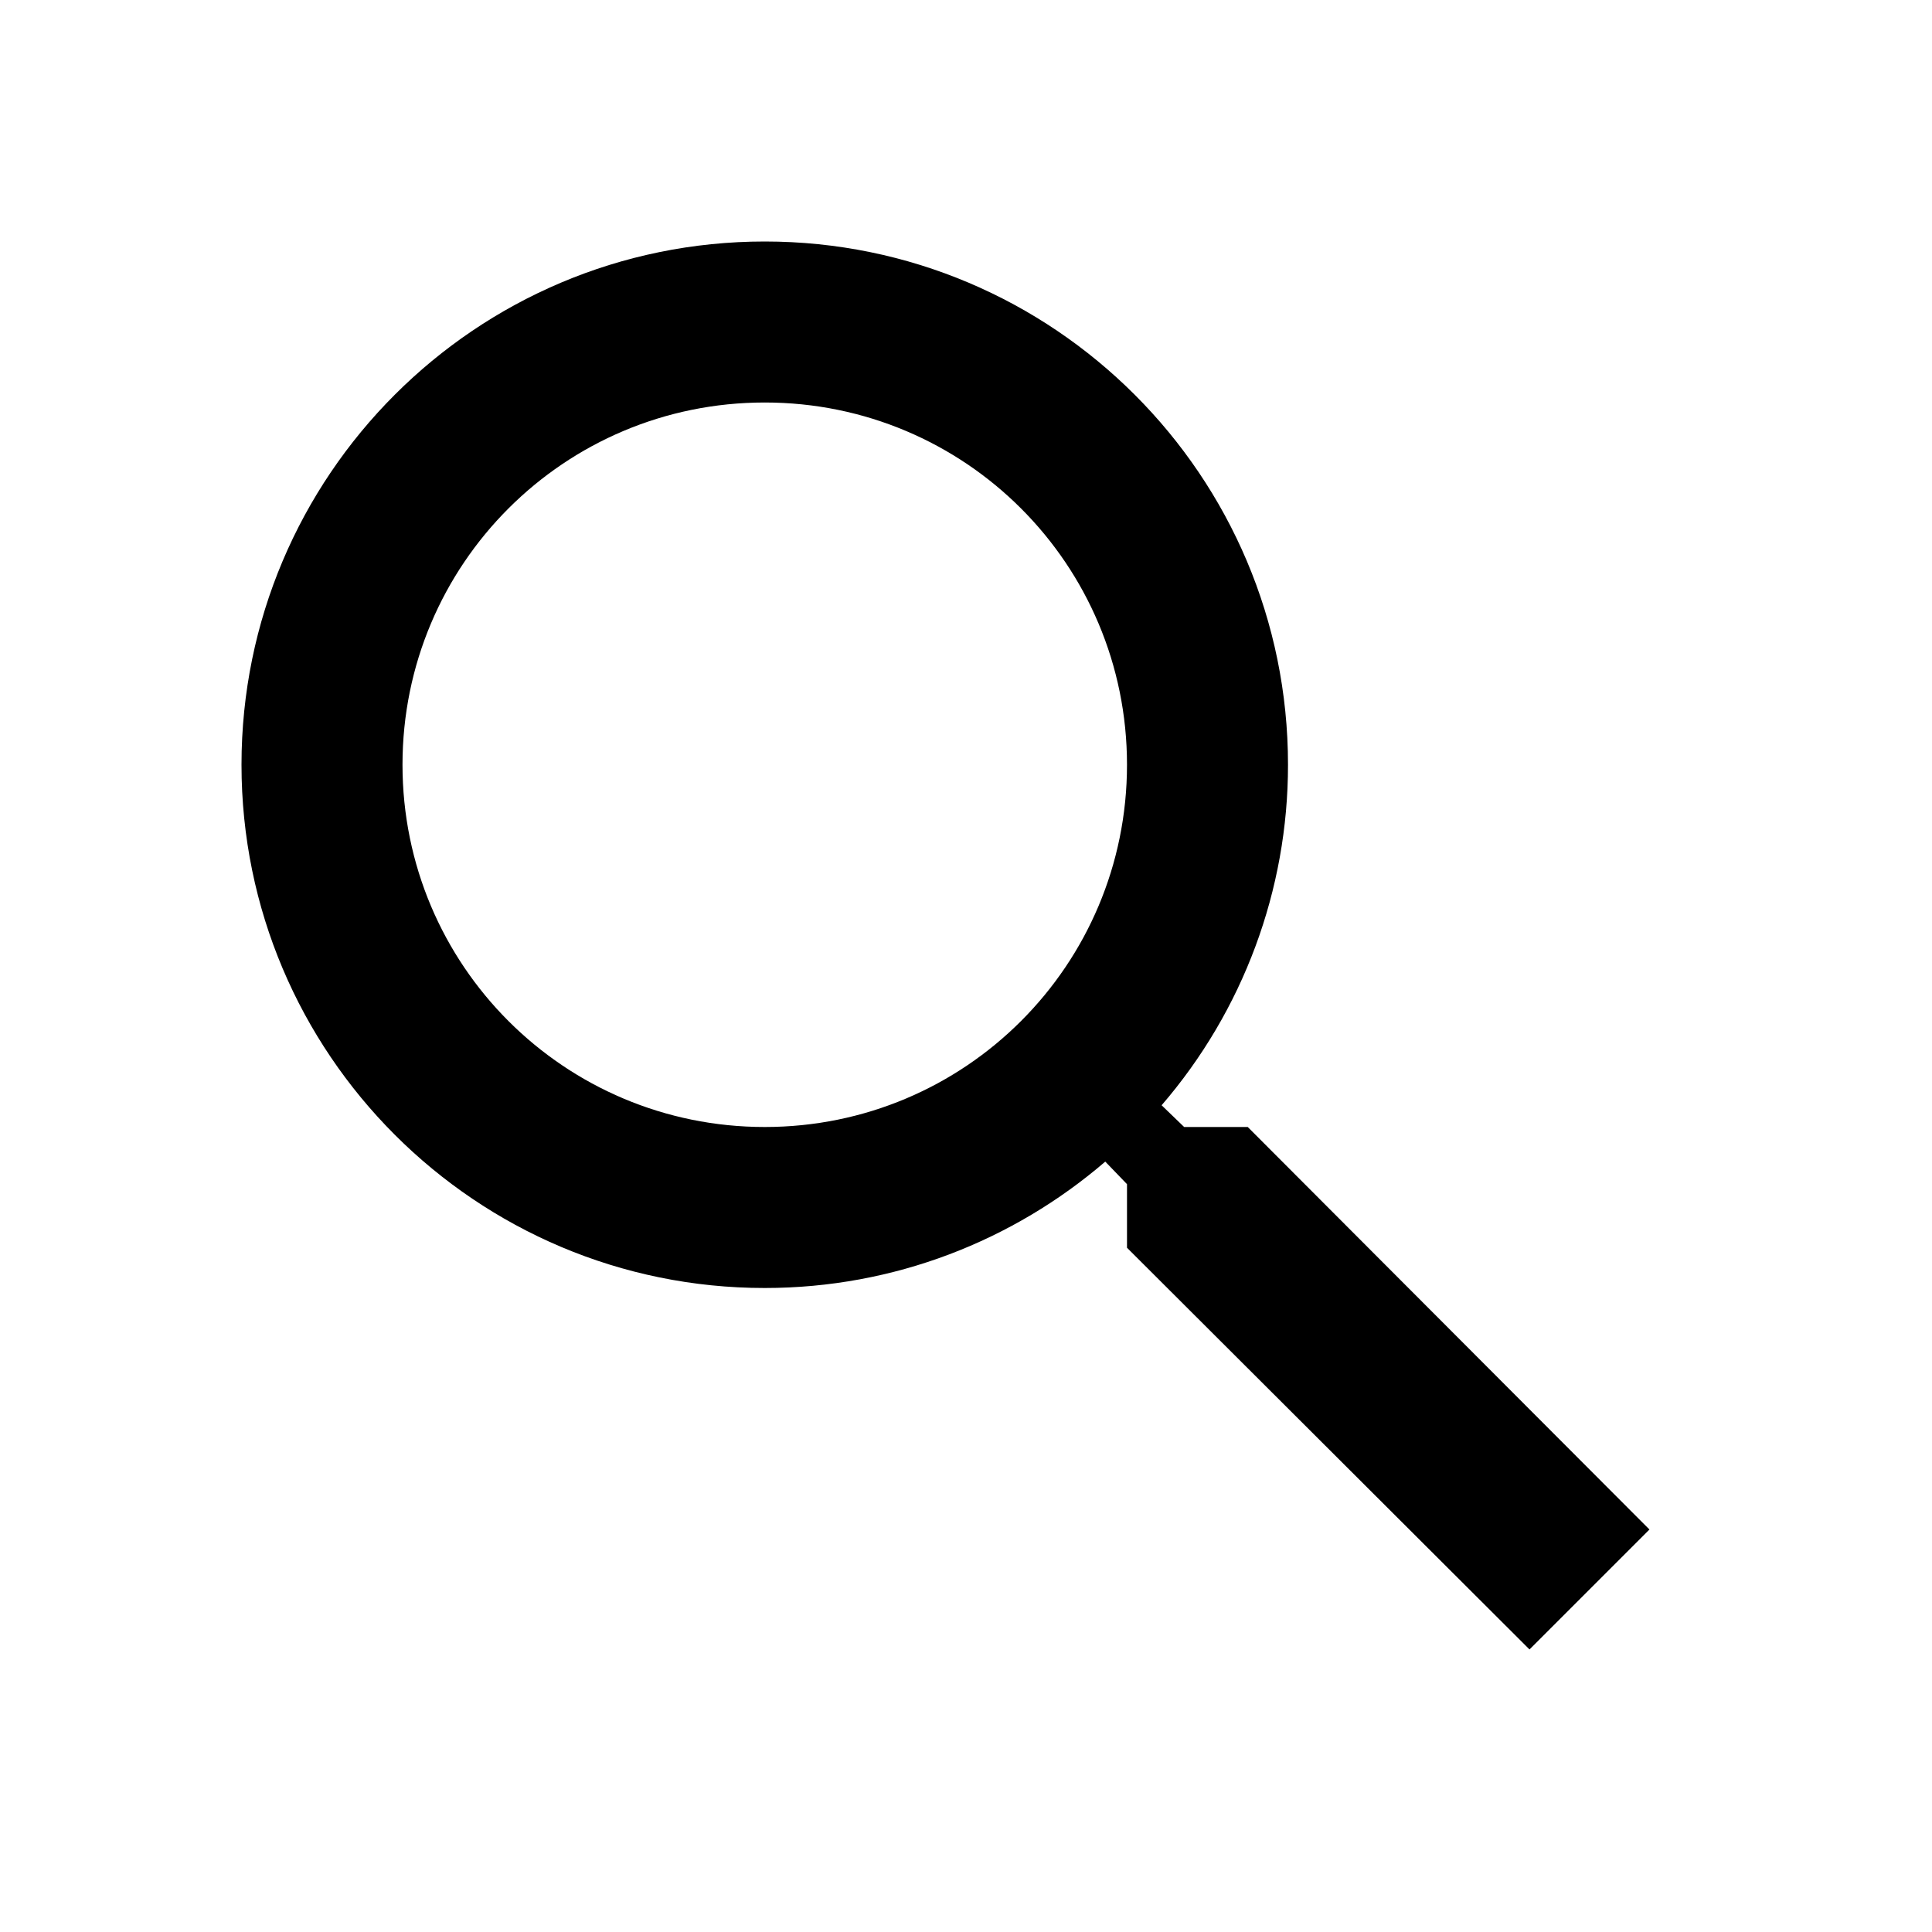
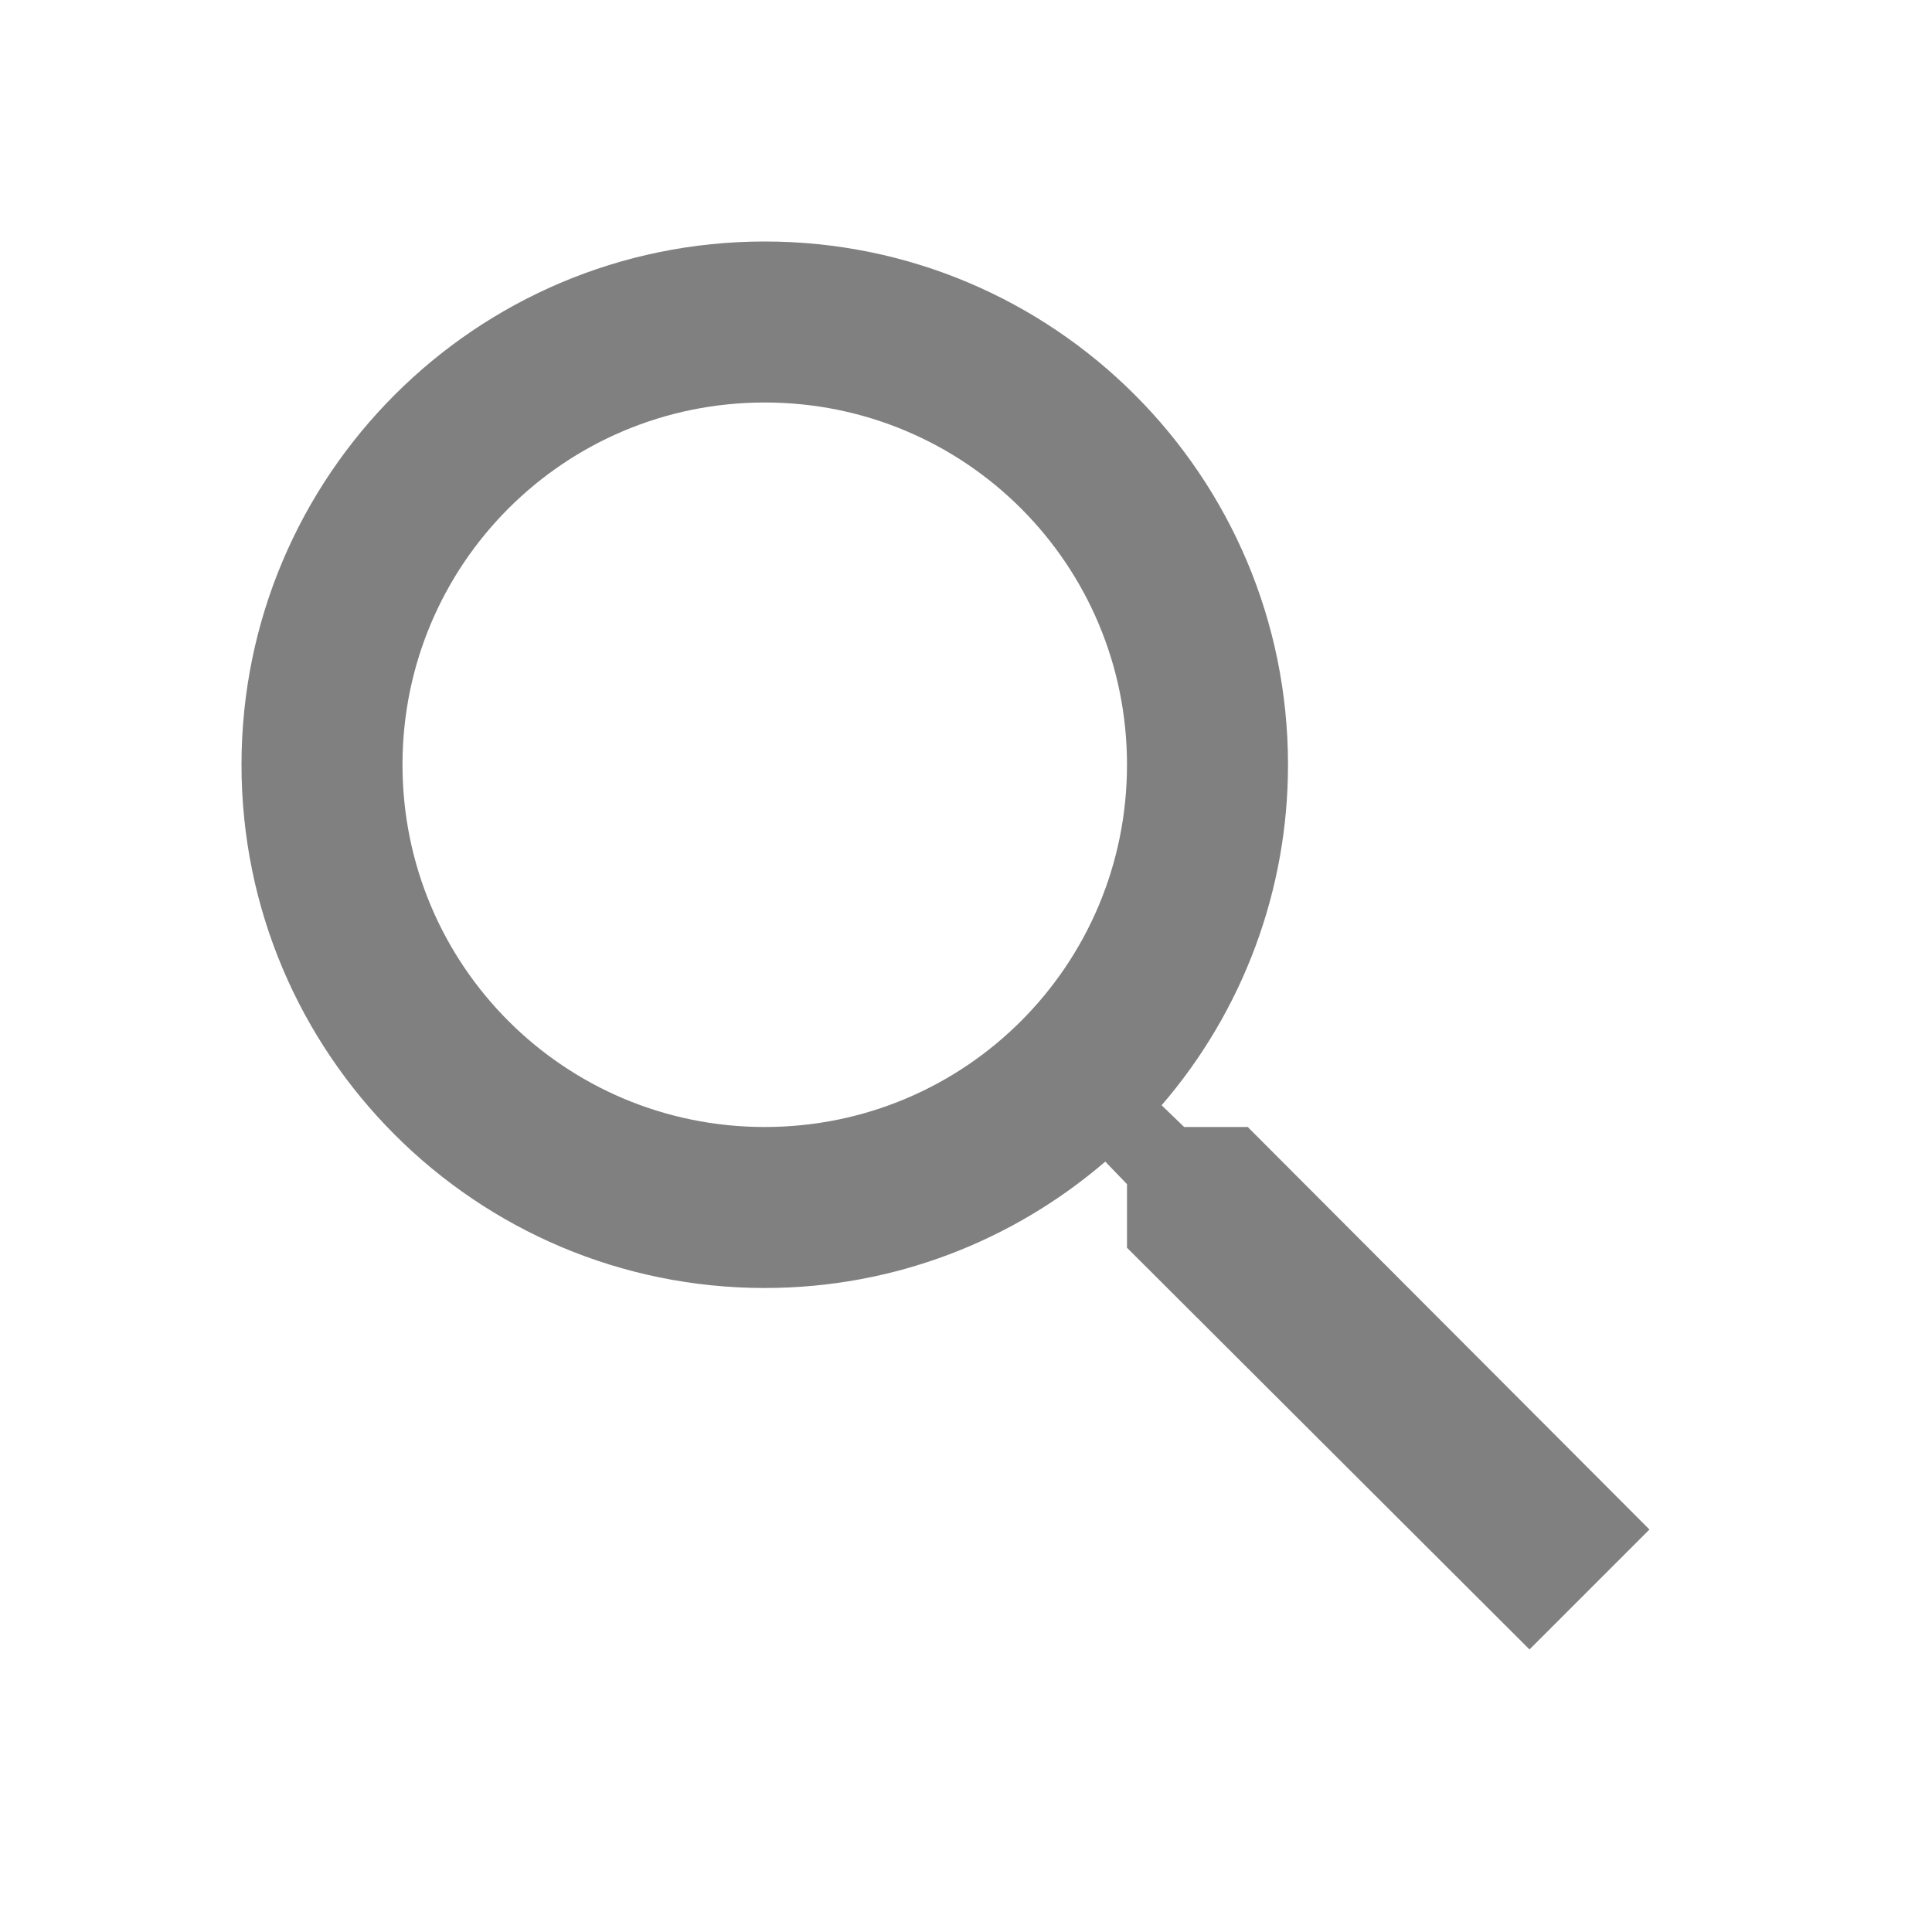
- <svg xmlns="http://www.w3.org/2000/svg" focusable="false" viewBox="0 0 24 24">
+ <svg xmlns="http://www.w3.org/2000/svg" focusable="false" fill="grey" viewBox="0 0 24 24">
  <path d="M15.5 14h-.79l-.28-.27A6.471 6.471 0 0 0 16 9.5 6.5 6.5 0 1 0 9.5 16c1.61 0 3.09-.59 4.23-1.57l.27.28v.79l5 4.99L20.49 19l-4.99-5zm-6 0C7.01 14 5 11.99 5 9.5S7.01 5 9.5 5 14 7.01 14 9.5 11.99 14 9.5 14z" />
</svg>
